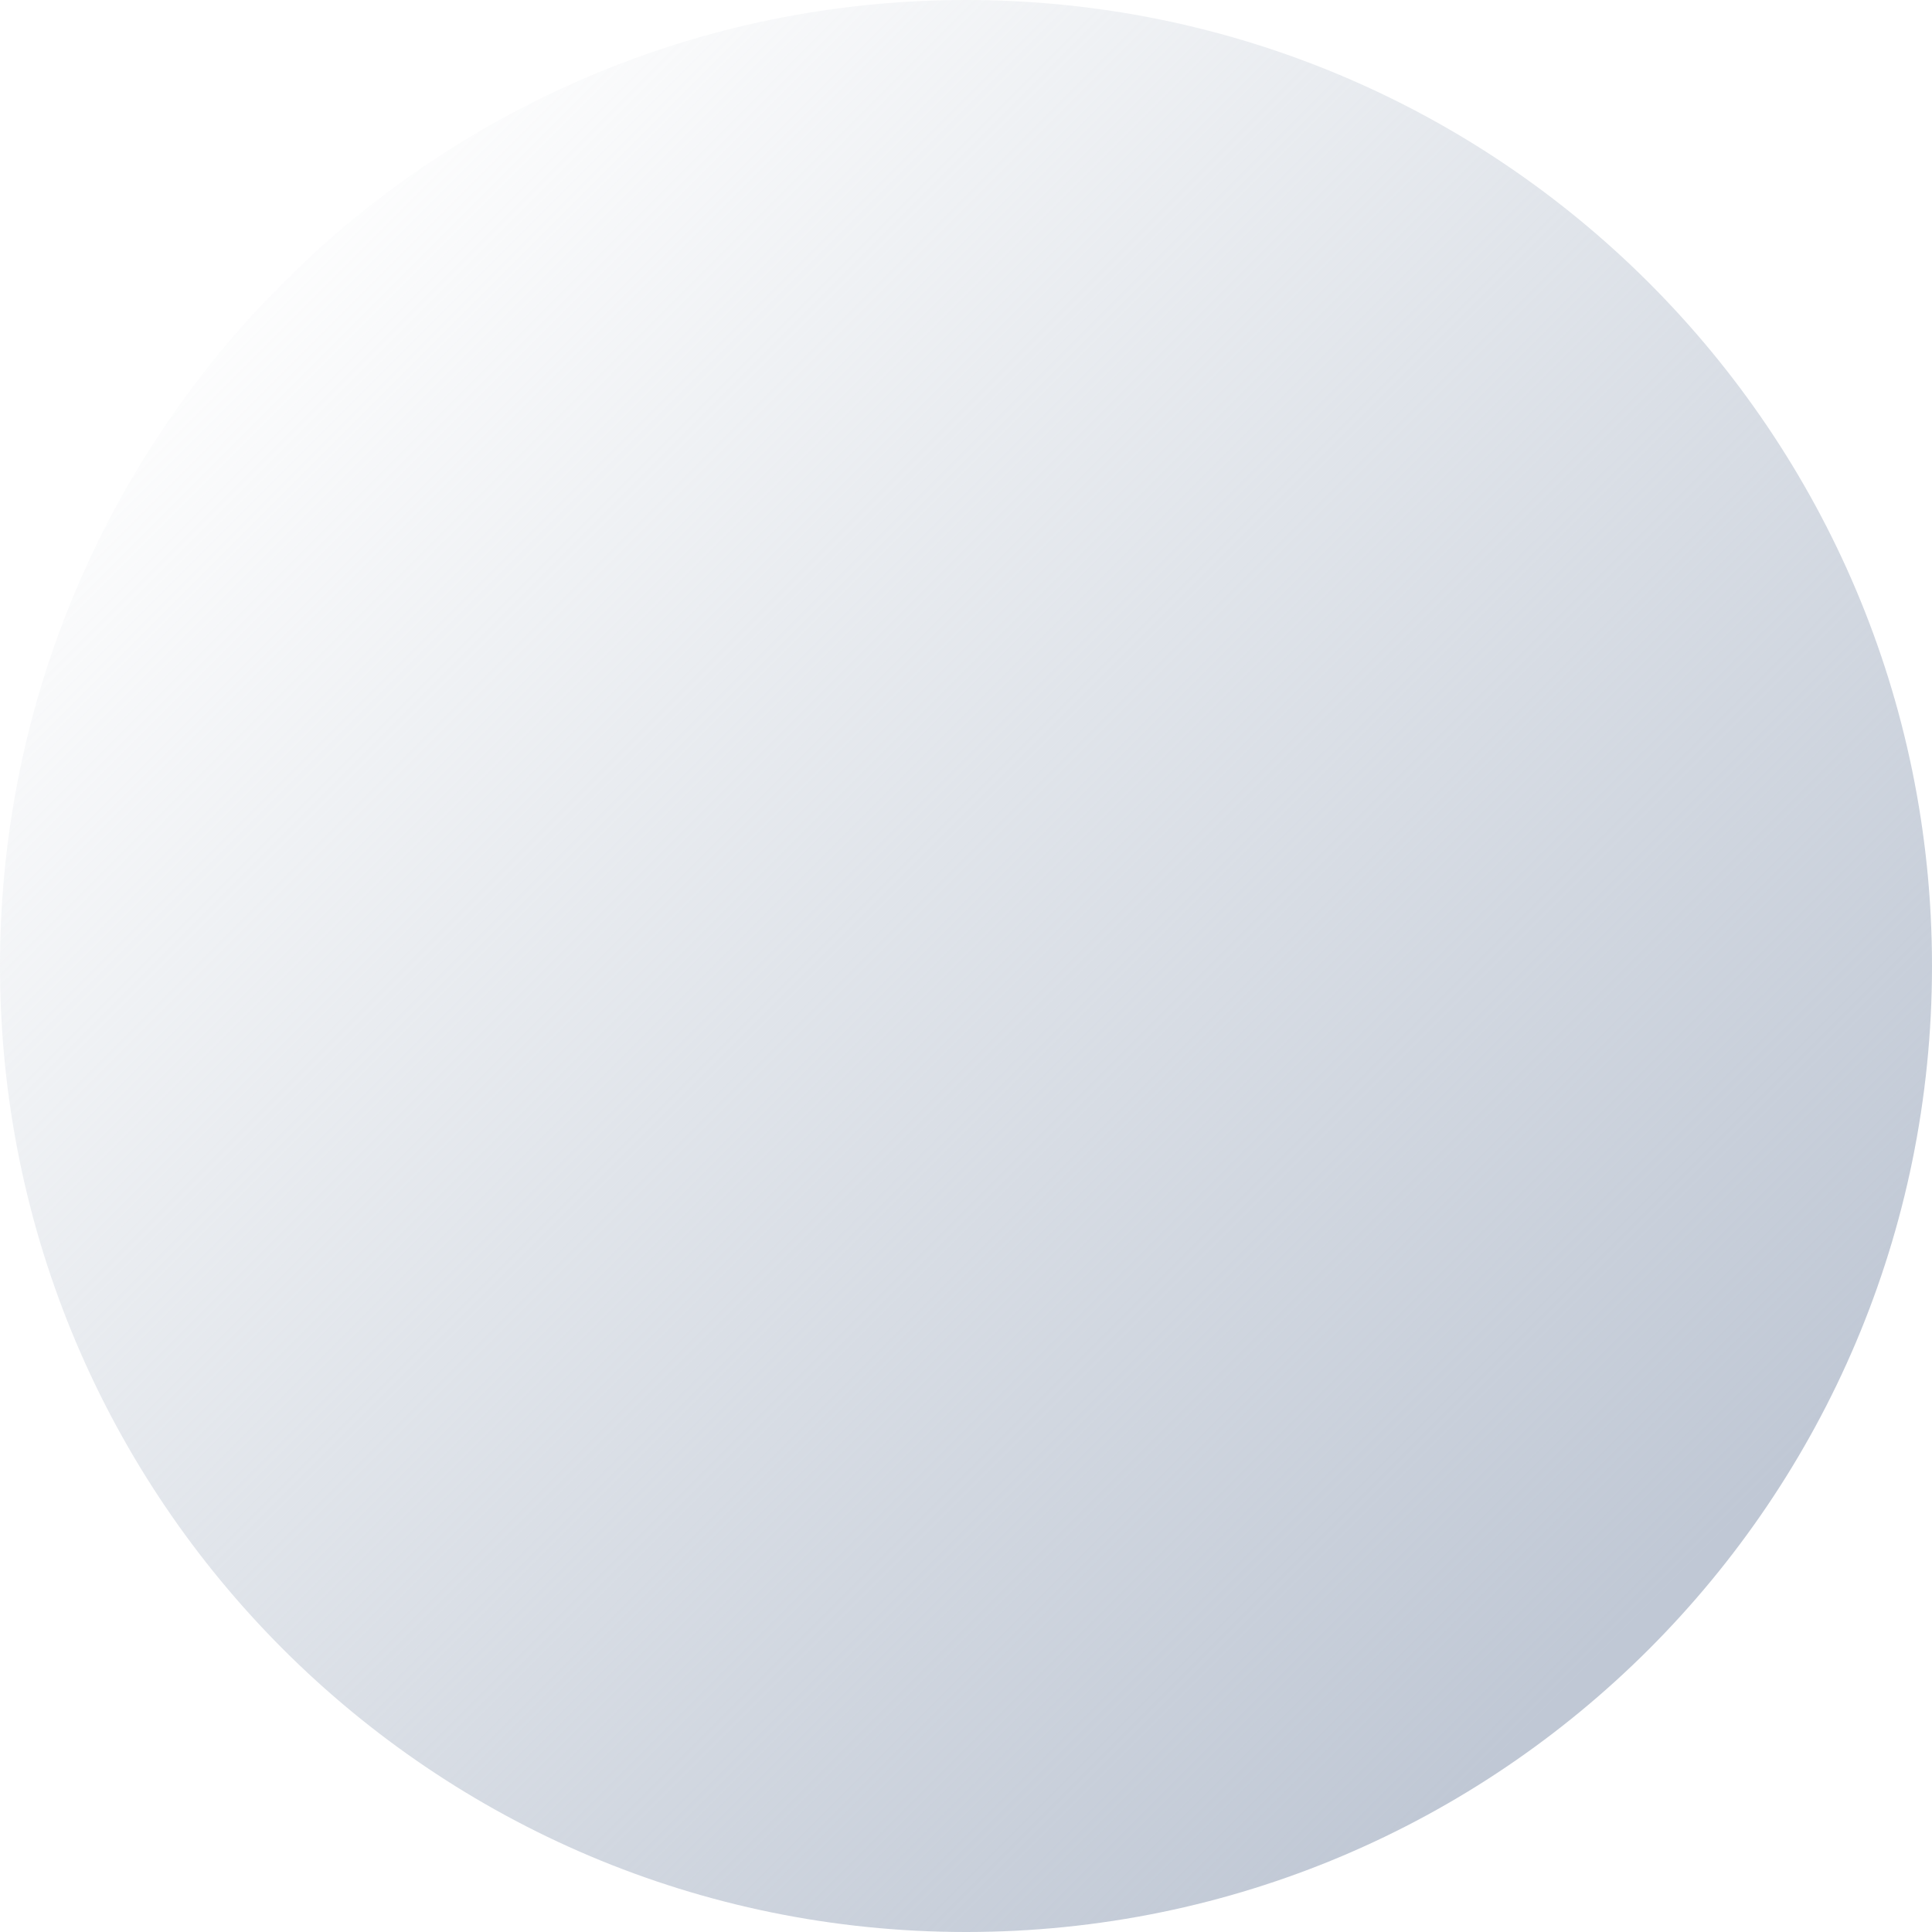
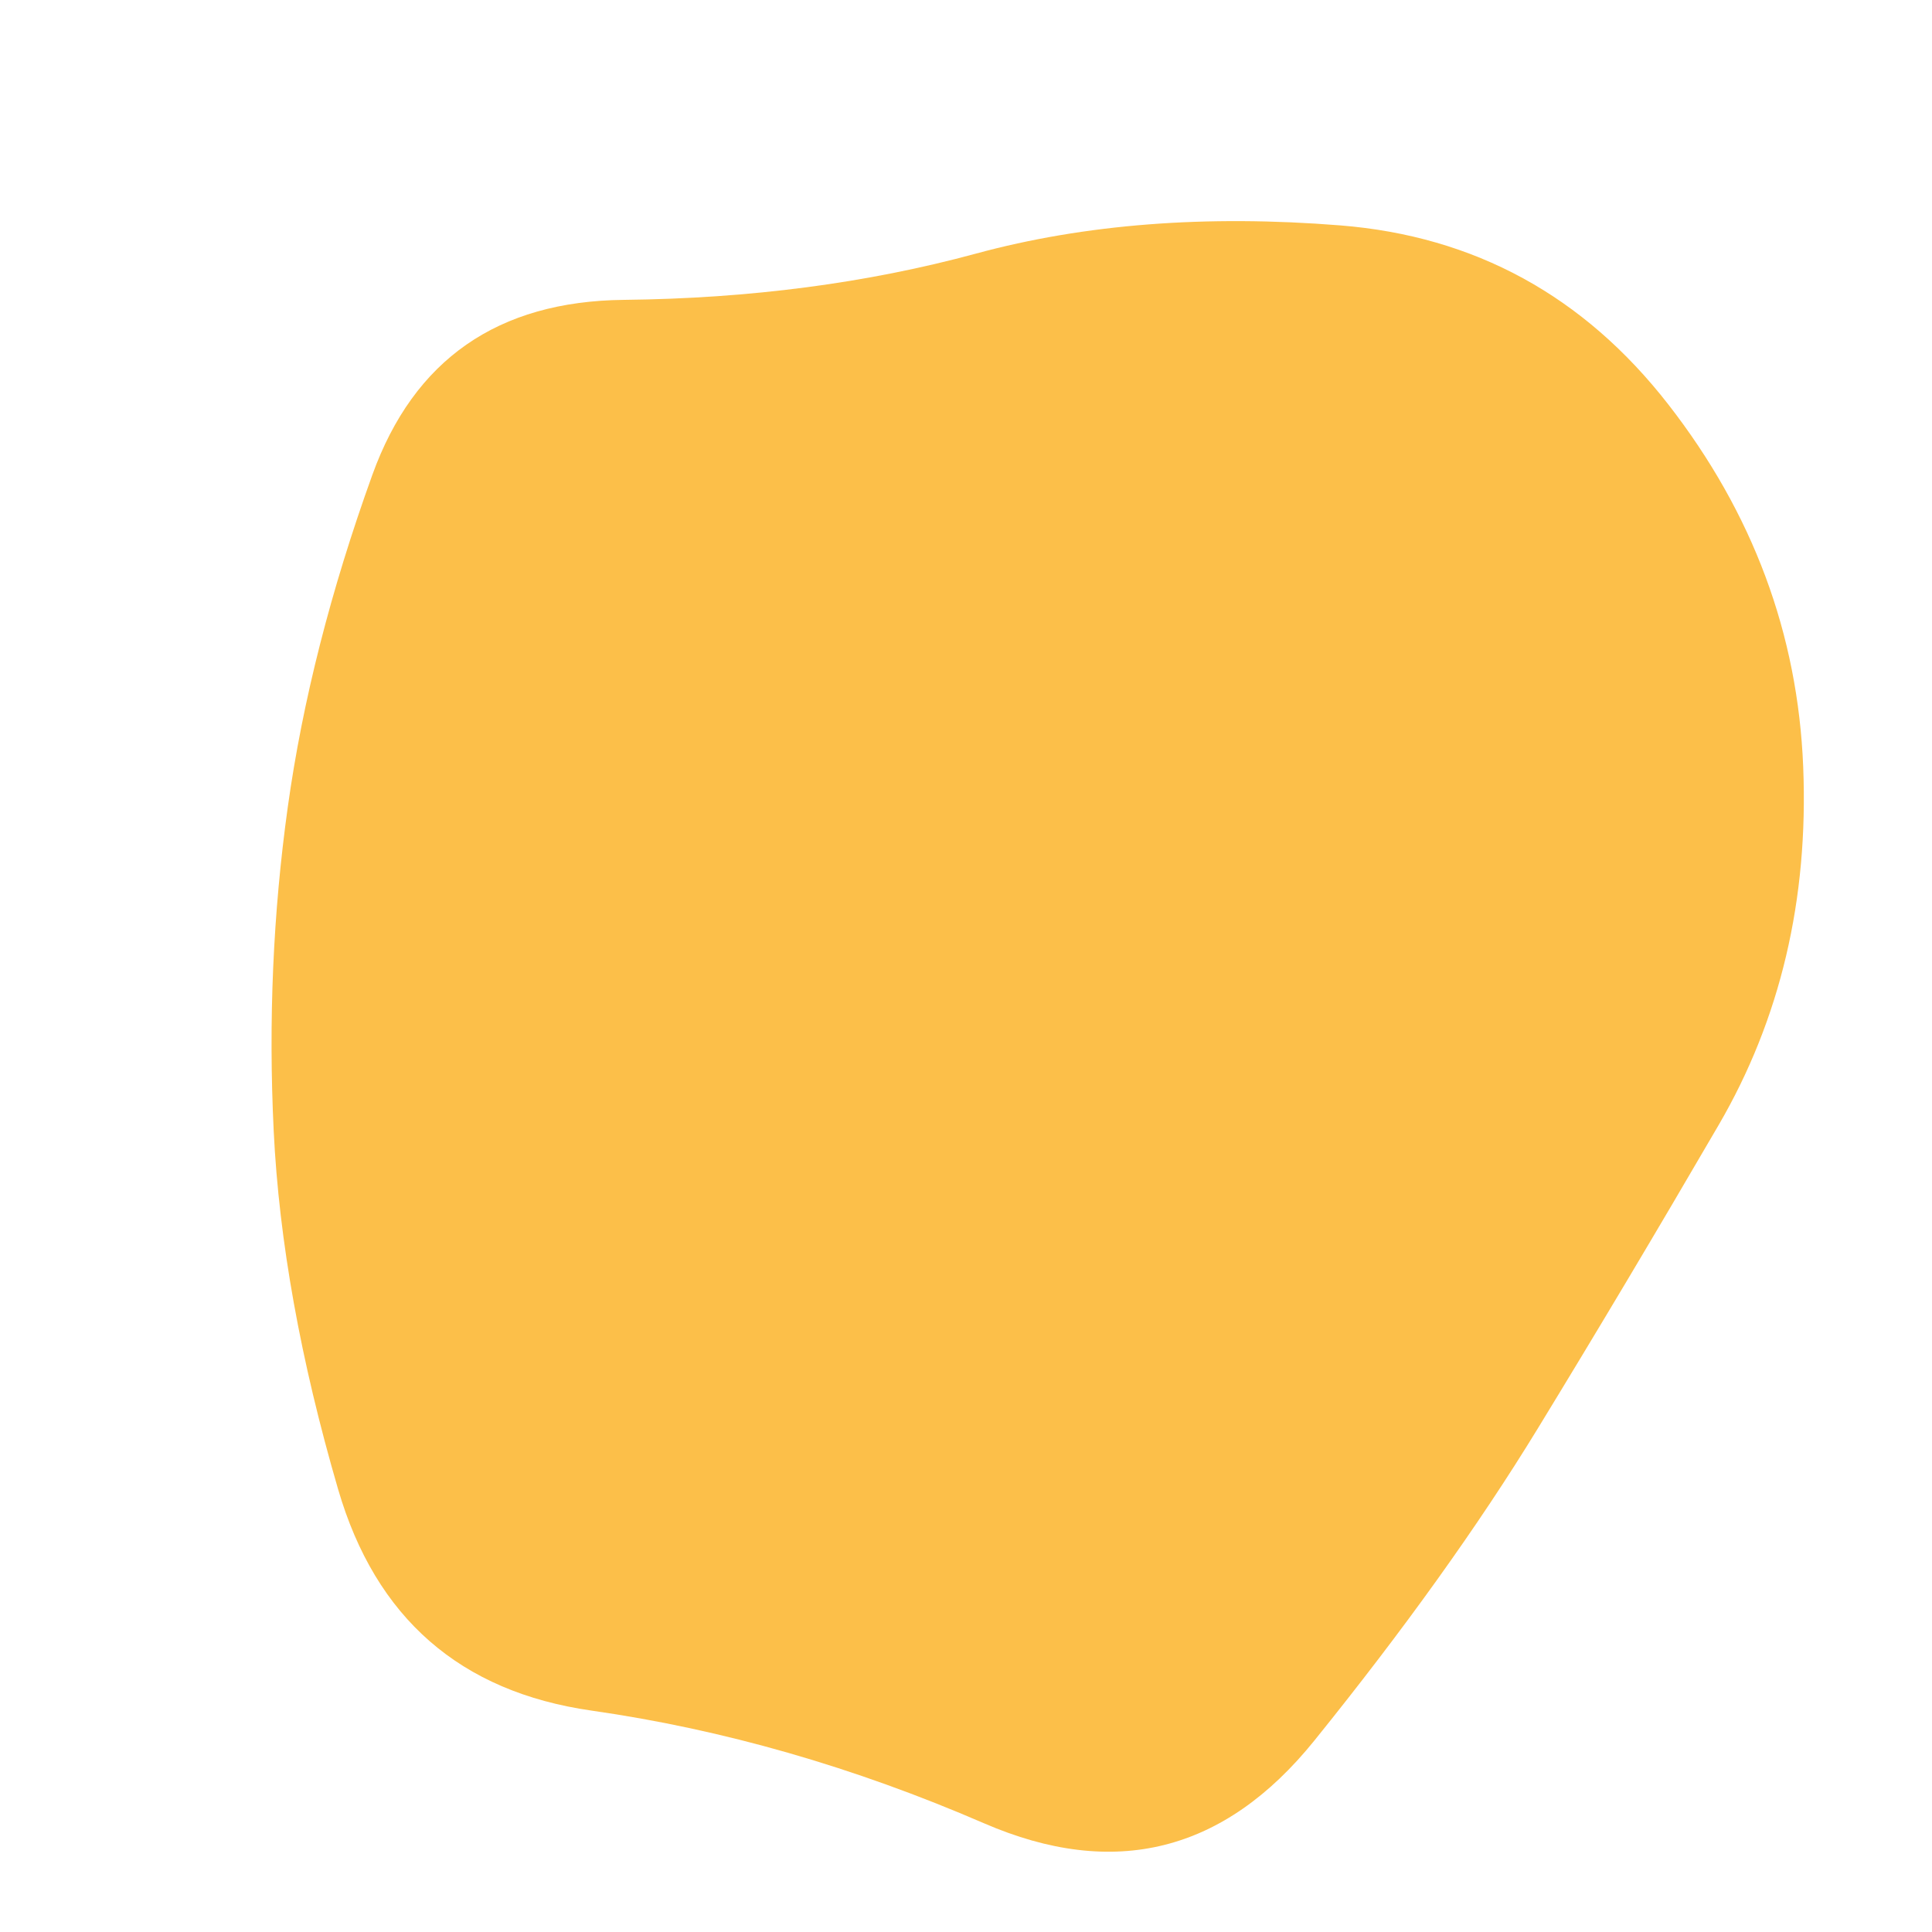
- <svg xmlns="http://www.w3.org/2000/svg" width="511" height="511" viewBox="0 0 511 511" fill="none">
-   <circle cx="255.5" cy="255.5" r="255.5" fill="url(#paint0_linear_615_28)" />
-   <defs>
-     <linearGradient id="paint0_linear_615_28" x1="434.452" y1="427.308" x2="63.28" y2="56.135" gradientUnits="userSpaceOnUse">
-       <stop stop-color="#C0C8D5" />
-       <stop offset="1" stop-color="#BDC6D2" stop-opacity="0" />
-     </linearGradient>
-   </defs>
+ <svg xmlns="http://www.w3.org/2000/svg" id="10015.io" viewBox="0 0 480 480">
+   <path fill="#fcbf49" d="M427,279.5Q404,319,382,355Q360,391,326.5,432.5Q293,474,244.5,453Q196,432,147,425Q98,418,84,370Q70,322,68,281Q66,240,71.5,200.5Q77,161,92.5,118Q108,75,155,74.5Q202,74,242.5,63Q283,52,333,56Q383,60,414.5,100.5Q446,141,448,190.5Q450,240,427,279.5Z" />
</svg>
